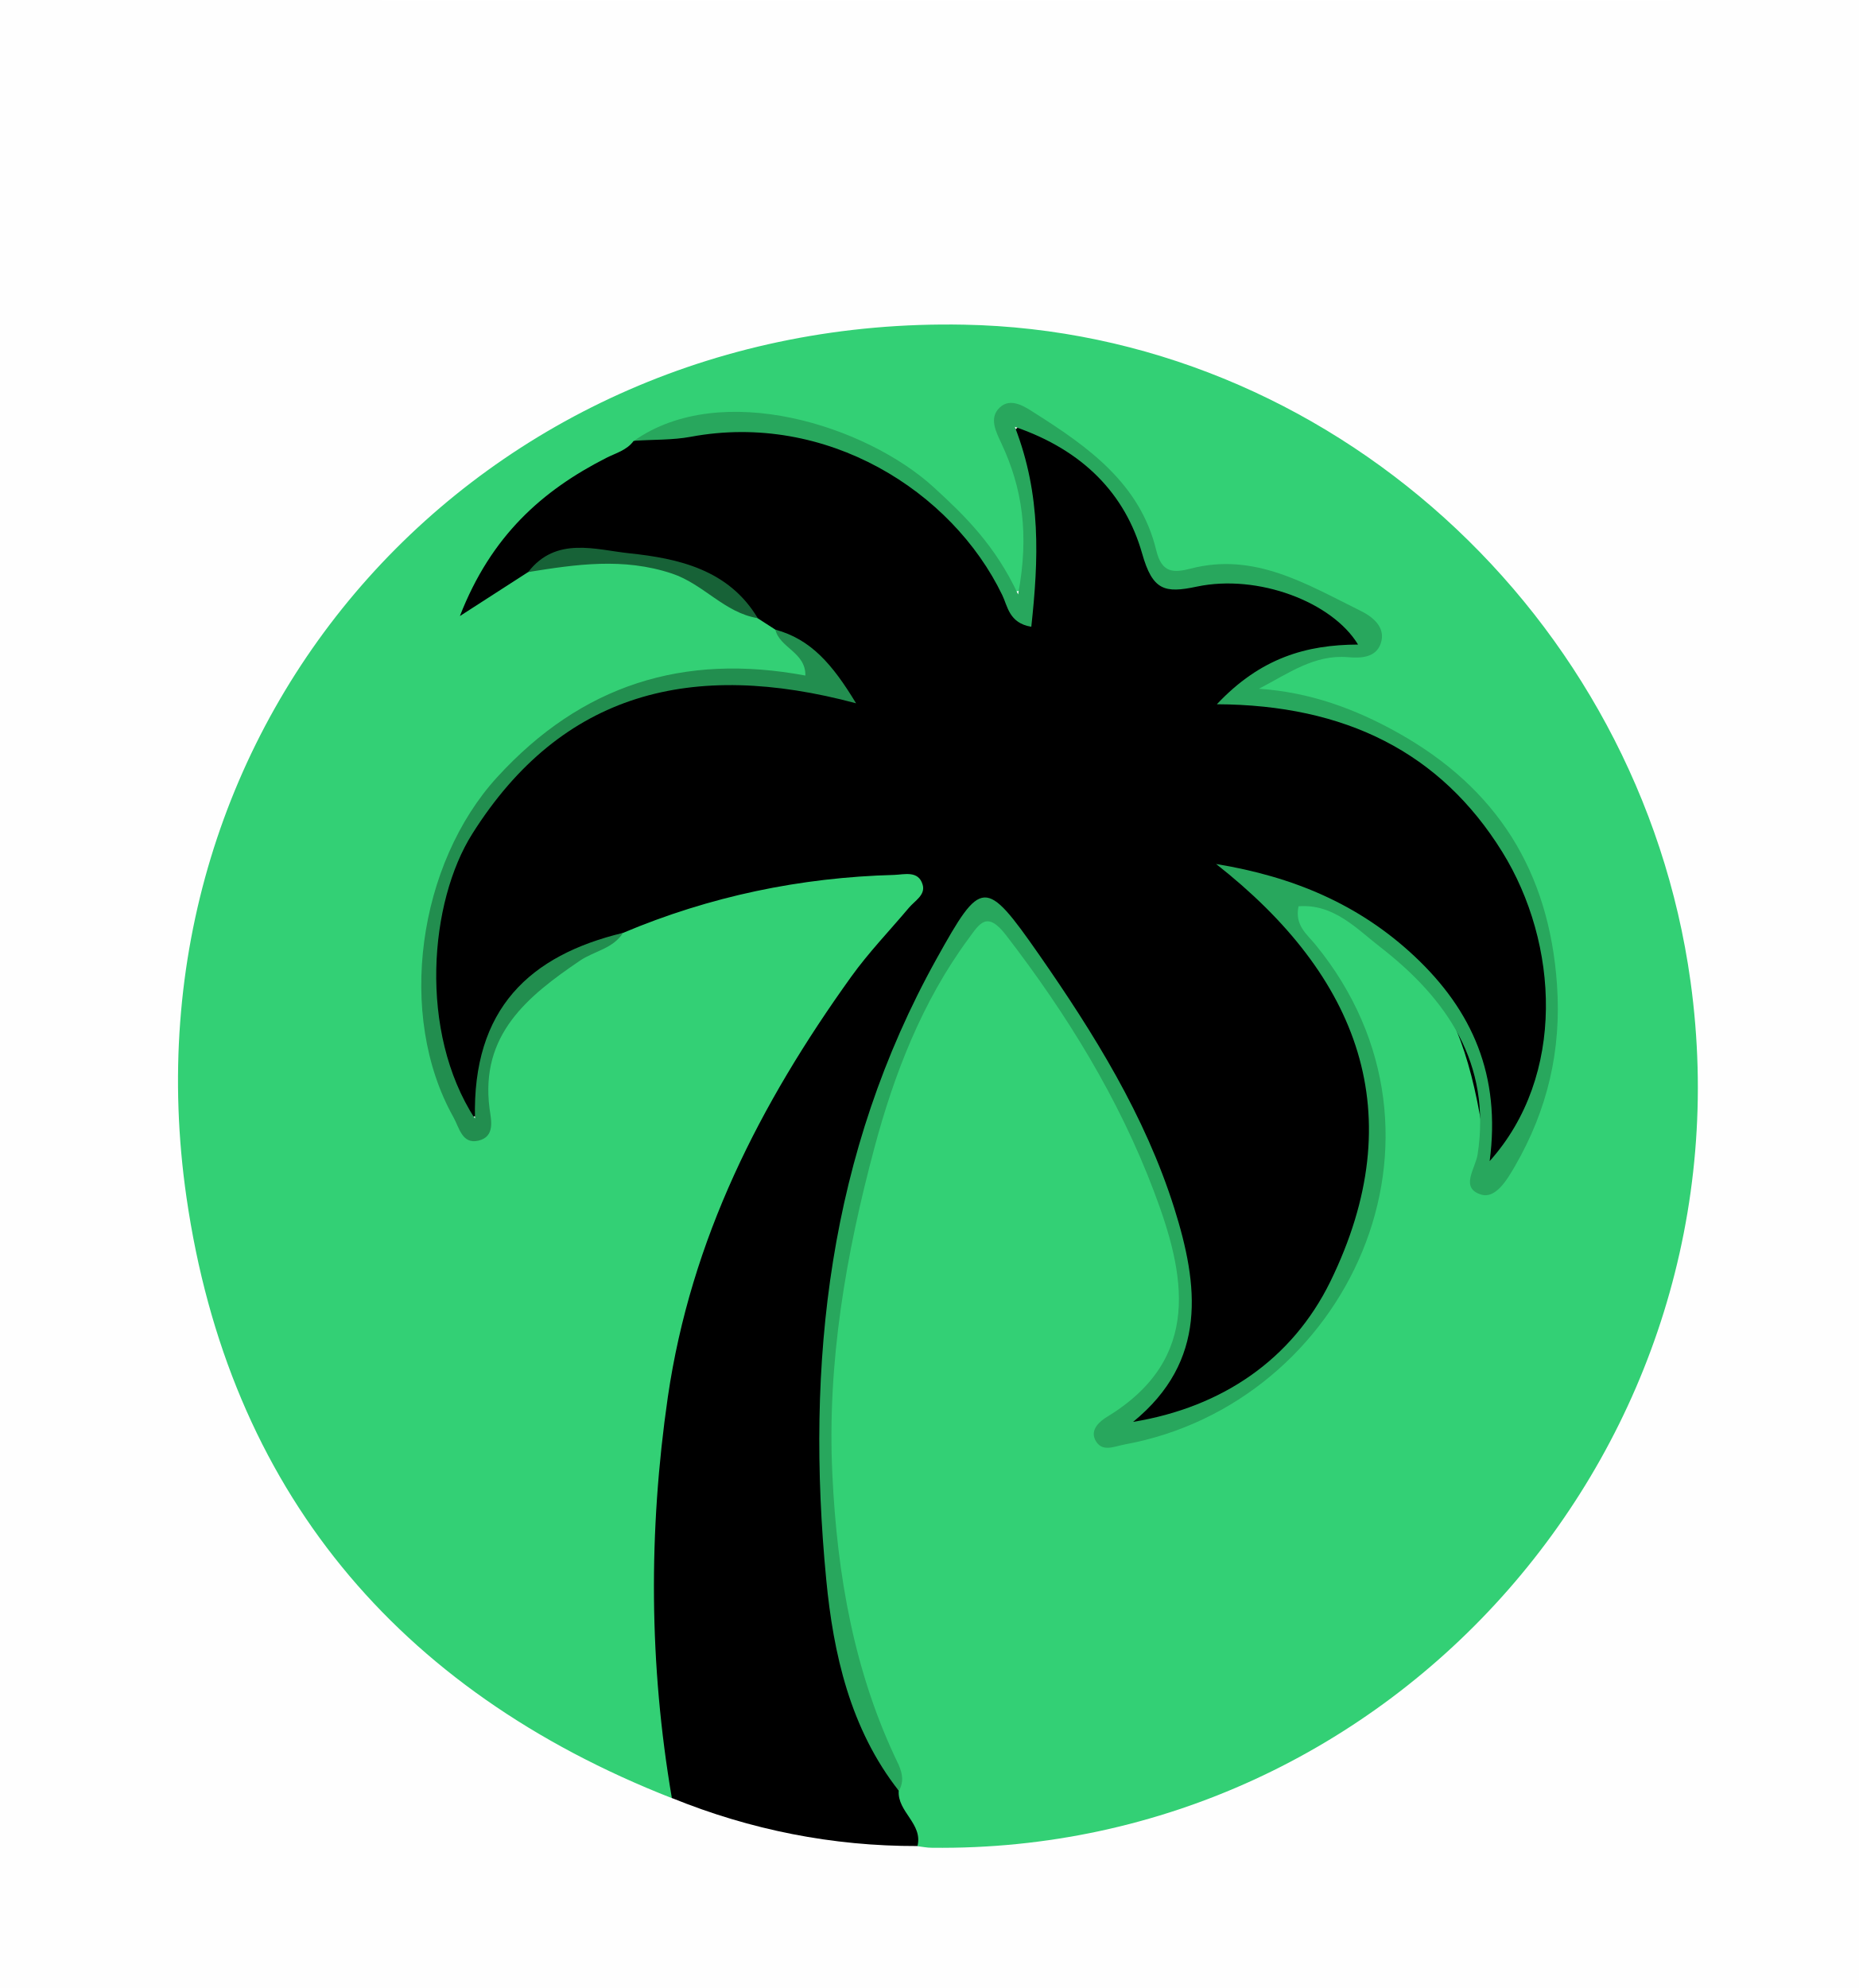
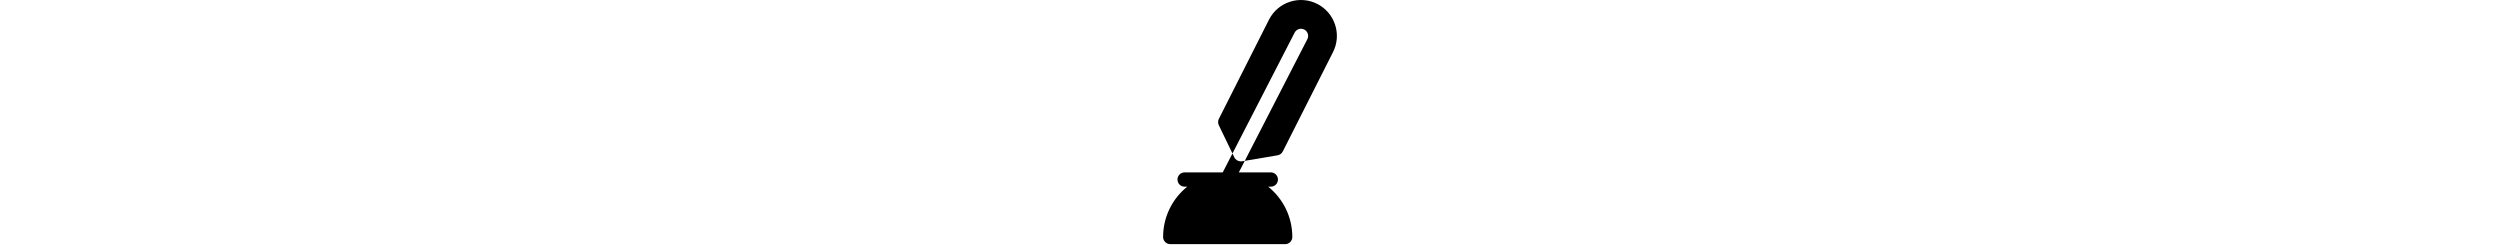
- <svg xmlns="http://www.w3.org/2000/svg" version="1.1" id="Layer_1" x="0px" y="0px" viewBox="0 0 97.15 103.91" style="enable-background:new 0 0 97.15 103.91;" xml:space="preserve">
-   <style type="text/css">
- 	.st0{fill:#FEFEFE;}
- 	.st1{fill:#33D075;}
- 	.st2{fill:#28A75D;}
- 	.st3{fill:#228E4F;}
- 	.st4{fill:#176237;}
- </style>
+ <svg xmlns="http://www.w3.org/2000/svg" id="Capa_1" enable-background="new 0 0 512.024 512.024" height="50" viewBox="0 0 512.024 512.024" width="512">
  <g>
-     <path class="st0" d="M109.18,60.5c0,19.57-0.02,39.15,0.04,58.72c0,1.48-0.3,1.78-1.78,1.78c-35.81-0.05-71.62-0.05-107.44,0   c-1.48,0-1.78-0.3-1.78-1.78c0.05-39.14,0.05-78.29,0-117.43C-1.78,0.3-1.48,0,0,0c35.81,0.05,71.62,0.05,107.44,0   c1.48,0,1.79,0.3,1.78,1.78C109.16,21.35,109.18,40.93,109.18,60.5z" />
-     <path class="st1" d="M35.13,93.99C20.72,88.34,11.96,77.83,9.75,62.6c-3.63-25.04,15.4-46.12,40.64-45.63   C69.38,17.33,85.71,32.1,88.37,51.3c3.33,24.08-15.49,45.57-39.66,45.28c-0.25,0-0.49-0.05-0.74-0.08   c-0.81-0.82-1.33-1.79-1.5-2.94c-0.03-0.94-0.51-1.74-0.84-2.58c-2.89-7.59-3.41-15.34-2.11-23.37c0.84-5.2,2.14-10.16,4.34-14.92   c0.89-1.93,1.57-4.64,3.83-4.75c1.93-0.1,2.97,2.39,3.94,4.08c1.8,3.15,3.89,6.14,5.11,9.63c1.66,4.74,2.83,9.32-2.2,13   c5.99-1.07,10-4.4,12.18-9.97c2.02-5.16,1.04-9.86-2.04-14.3c-0.65-0.94-2.18-1.97-0.95-3.15c1.07-1.03,2.33,0.11,3.34,0.78   c4.66,3.08,7.67,7.04,6.66,13.61c1.59-2.14,2.61-3.99,2.88-6.07c1.31-10.11-4.61-17.2-13.62-18.56c-0.63-0.09-1.48-0.06-1.55-0.92   c-0.06-0.77,0.7-1.02,1.27-1.35c1.31-0.74,2.82-0.86,4.73-1.29c-2.41-2.43-5.15-3.27-7.95-3.19c-2.11,0.06-3.16-0.08-4.06-2.32   c-1.1-2.73-3.39-4.74-6.62-6.08c0.44,2.64,1.68,4.65,1.31,6.94c-0.13,0.79,0.12,1.85-0.88,2.11c-0.85,0.22-1.23-0.68-1.63-1.28   c-2.81-4.3-6.9-6.55-11.85-7.4c-2.13-0.37-4.09,0.35-5.99,1.2c-2.99,1.98-6.5,3.35-8.19,7.1c0.83-0.43,1.5-0.97,2.32-1.14   c4.36-1.34,8.18-0.15,11.71,2.44c0.47,0.21,0.9,0.5,1.3,0.84c0.23,0.23-0.03-0.09,0.19,0.16c0.62,0.73,1.83,1.37,1.36,2.42   c-0.51,1.13-1.74,0.47-2.69,0.39c-10.92-0.83-19.88,9.34-16.23,20.83c0.22,0.68,0.44,1.43,1.41,2.08   c-0.54-5.82,3.61-7.99,7.58-10.3c4.31-2.15,8.93-2.92,13.68-3.05c0.89-0.02,1.98-0.1,2.41,0.89c0.42,0.99-0.42,1.68-1.01,2.37   c-5.27,6.21-9.52,13.01-11.25,21.05c-1.51,6.98-2.4,14.05-0.93,21.2C35.65,91.78,36,92.95,35.13,93.99z" />
-     <path d="M40.53,32.91c-0.31-0.2-0.62-0.4-0.93-0.6c-3.55-3.04-7.49-4.14-11.99-2.41c-1.01,0.65-2.02,1.3-3.57,2.3   c1.64-4.21,4.31-6.56,7.64-8.26c0.51-0.26,1.08-0.4,1.44-0.89c8.86-2.64,15.34,0.6,20.2,8.26c0.43-2.38,0.77-4.65-0.1-6.95   c-0.24-0.64-0.92-1.38-0.05-1.99c0.74-0.52,1.52,0,2.06,0.41c2.2,1.64,4.32,3.44,4.9,6.3c0.26,1.29,0.94,1.48,1.93,1.21   c3.25-0.89,5.95,0.54,8.65,1.98c0.48,0.26,1.06,0.63,0.79,1.36c-0.22,0.6-0.8,0.53-1.27,0.49c-2.01-0.16-3.53,0.83-5.06,2.01   c2.61,0.59,5.07,1.18,7.43,2.38c7.76,3.94,10.91,13.91,6.59,21.38c-0.23,0.4-0.19,1.05-0.88,1c-0.67-0.05-0.64-0.6-0.71-1.1   c-1.2-8.41-3.92-11.45-12.06-13.6c2.28,2.89,4.91,5.52,5.89,9.46c1.51,6.02-1.04,13.28-6.32,16.76c-1.51,1-3.12,1.83-4.85,2.42   c-0.45,0.15-1.02,0.26-1.37-0.23c-0.37-0.53-0.05-0.87,0.4-1.2c3.29-2.49,2.96-5.96,2.01-9.23C59.69,58.58,56.7,53.62,53.18,49   c-1.47-1.93-1.9-1.93-3.17,0.17c-2.98,4.91-4.73,10.26-5.89,15.88c-0.82,4.02-0.78,8.04-0.88,12.08   c-0.14,5.82,1.3,11.25,3.74,16.47c-0.08,1.1,1.27,1.72,0.98,2.89c-4.45,0.01-8.72-0.84-12.84-2.51   c-1.19-6.98-1.23-13.91-0.21-20.96c1.21-8.27,4.82-15.33,9.58-21.96c0.91-1.27,2.01-2.41,3.02-3.61c0.31-0.37,0.88-0.67,0.72-1.21   c-0.22-0.75-0.95-0.53-1.48-0.51c-4.91,0.13-9.65,1.12-14.18,3.03c-1.5,0.67-2.96,1.36-4.27,2.4c-1.85,1.47-3.15,3.11-2.95,5.62   c0.04,0.59,0.31,1.46-0.66,1.6c-0.78,0.11-0.82-0.67-1.06-1.16c-2.38-4.82-1.08-12.2,2.51-16.21c4.17-4.67,9.22-6.37,15.31-5.4   c0.46,0.07,0.97,0.34,1.53-0.17C42.5,34.3,41.54,33.59,40.53,32.91z" />
-     <path class="st2" d="M46.99,93.61c-2.55-3.24-3.43-7.19-3.8-11.05c-1.09-11.3,0.12-22.29,5.77-32.45c2.34-4.2,2.53-4.26,5.35-0.22   c2.88,4.14,5.54,8.41,7.07,13.25c1.27,4.03,1.76,7.99-2.15,11.18c4.68-0.77,8.32-3.28,10.31-7.33c4.28-8.76,1.51-15.96-5.97-21.83   c4.02,0.66,7.47,2.1,10.38,4.83c3.02,2.84,4.51,6.22,3.92,10.7c4-4.46,3.62-11.38,0.66-16.16c-3.23-5.21-8.21-7.69-14.92-7.72   c2.29-2.43,4.68-3.11,7.38-3.12c-1.35-2.23-5.24-3.7-8.42-3.03c-1.69,0.36-2.32,0.21-2.87-1.74c-0.88-3.08-3.06-5.38-6.65-6.61   c1.39,3.58,1.24,6.94,0.86,10.45c-1.17-0.19-1.24-1.09-1.52-1.66c-2.63-5.45-9.21-9.59-16.28-8.27c-0.97,0.18-1.98,0.14-2.97,0.21   c4.58-3.22,12.16-0.78,15.67,2.43c1.63,1.49,3.21,3.03,4.41,5.6c0.59-3.15,0.22-5.57-0.88-7.91c-0.28-0.6-0.65-1.31-0.09-1.85   c0.58-0.57,1.36-0.03,1.81,0.26c2.8,1.77,5.54,3.7,6.38,7.19c0.29,1.2,0.9,1.19,1.8,0.96c3.34-0.87,6.07,0.82,8.85,2.19   c0.58,0.28,1.4,0.84,1.08,1.74c-0.26,0.73-1.04,0.76-1.71,0.7c-1.75-0.15-3.11,0.85-4.65,1.65c2.65,0.18,5.02,1.04,7.28,2.31   c5.16,2.89,7.89,7.23,8.3,13.16c0.24,3.43-0.5,6.54-2.19,9.47c-0.41,0.71-1.01,1.73-1.77,1.5c-1.13-0.34-0.31-1.35-0.19-2.1   c0.73-4.75-1.6-8.13-5.09-10.84c-1.22-0.94-2.42-2.27-4.27-2.13c-0.21,0.99,0.43,1.45,0.88,2c8.21,10.03,1.67,24-9.97,26.13   c-0.55,0.1-1.2,0.44-1.54-0.24c-0.27-0.55,0.25-0.98,0.63-1.21c5.02-3.06,4.07-7.48,2.44-11.78c-1.83-4.85-4.55-9.26-7.73-13.39   c-1.01-1.31-1.39-0.59-1.96,0.18c-2.43,3.29-3.9,7.11-4.92,10.93c-1.48,5.53-2.48,11.22-2.2,17.06c0.25,5.3,1.14,10.4,3.46,15.18   C47.2,92.77,47.24,93.14,46.99,93.61z" />
-     <path class="st3" d="M40.53,32.91c1.85,0.5,2.98,1.8,4.22,3.85c-8.55-2.29-15.38-0.6-20.06,6.82c-2.24,3.54-2.83,10.33,0.14,14.9   c-0.15-5.77,2.88-8.55,7.74-9.72c-0.53,0.83-1.51,0.95-2.25,1.45c-2.74,1.86-5.23,3.87-4.73,7.73c0.08,0.59,0.31,1.47-0.58,1.68   c-0.86,0.2-1-0.68-1.31-1.23c-2.99-5.34-1.84-13.25,2.29-17.77c4.41-4.82,9.73-6.5,16.11-5.31C42.12,34.09,40.76,33.87,40.53,32.91   z" />
-     <path class="st4" d="M27.61,29.9c1.46-1.89,3.55-1.16,5.29-0.98c2.56,0.27,5.19,0.85,6.71,3.39c-1.74-0.28-2.83-1.78-4.48-2.33   C32.58,29.13,30.11,29.5,27.61,29.9z" />
+     <path d="m236.67 338.504c-5.674-.252-10.97-3.23-13.51-8.48l-3.93-8.14-20.392 39.64h-79.943c-8.284 0-15 6.716-15 15s6.716 15 15 15h5.451c-30.821 24.859-50.576 62.913-50.576 105.5 0 8.284 6.716 15 15 15h241c8.284 0 15-6.716 15-15 0-42.587-19.755-80.641-50.576-105.5h5.451c8.284 0 15-6.716 15-15s-6.716-15-15-15h-67.067l12.462-24.22s-6.04 1.303-8.37 1.2z" />
+     <path d="m369.82 61.974c7.36 3.79 10.26 12.83 6.47 20.2l-131.25 255.13 68.81-11.59c4.7-.79 8.75-3.77 10.9-8.02l105.2-208.12c9.16-17.9 10.8-38.28 4.63-57.41-6.18-19.13-19.44-34.71-37.33-43.86-17.89-9.16-38.28-10.8-57.41-4.63-19.12 6.18-34.7 19.44-43.89 37.39l-105.24 208.19c-2.11 4.17-2.16 9.08-.12 13.29l28.64 59.34 130.39-253.44c3.79-7.36 12.83-10.26 20.2-6.47z" />
  </g>
</svg>
